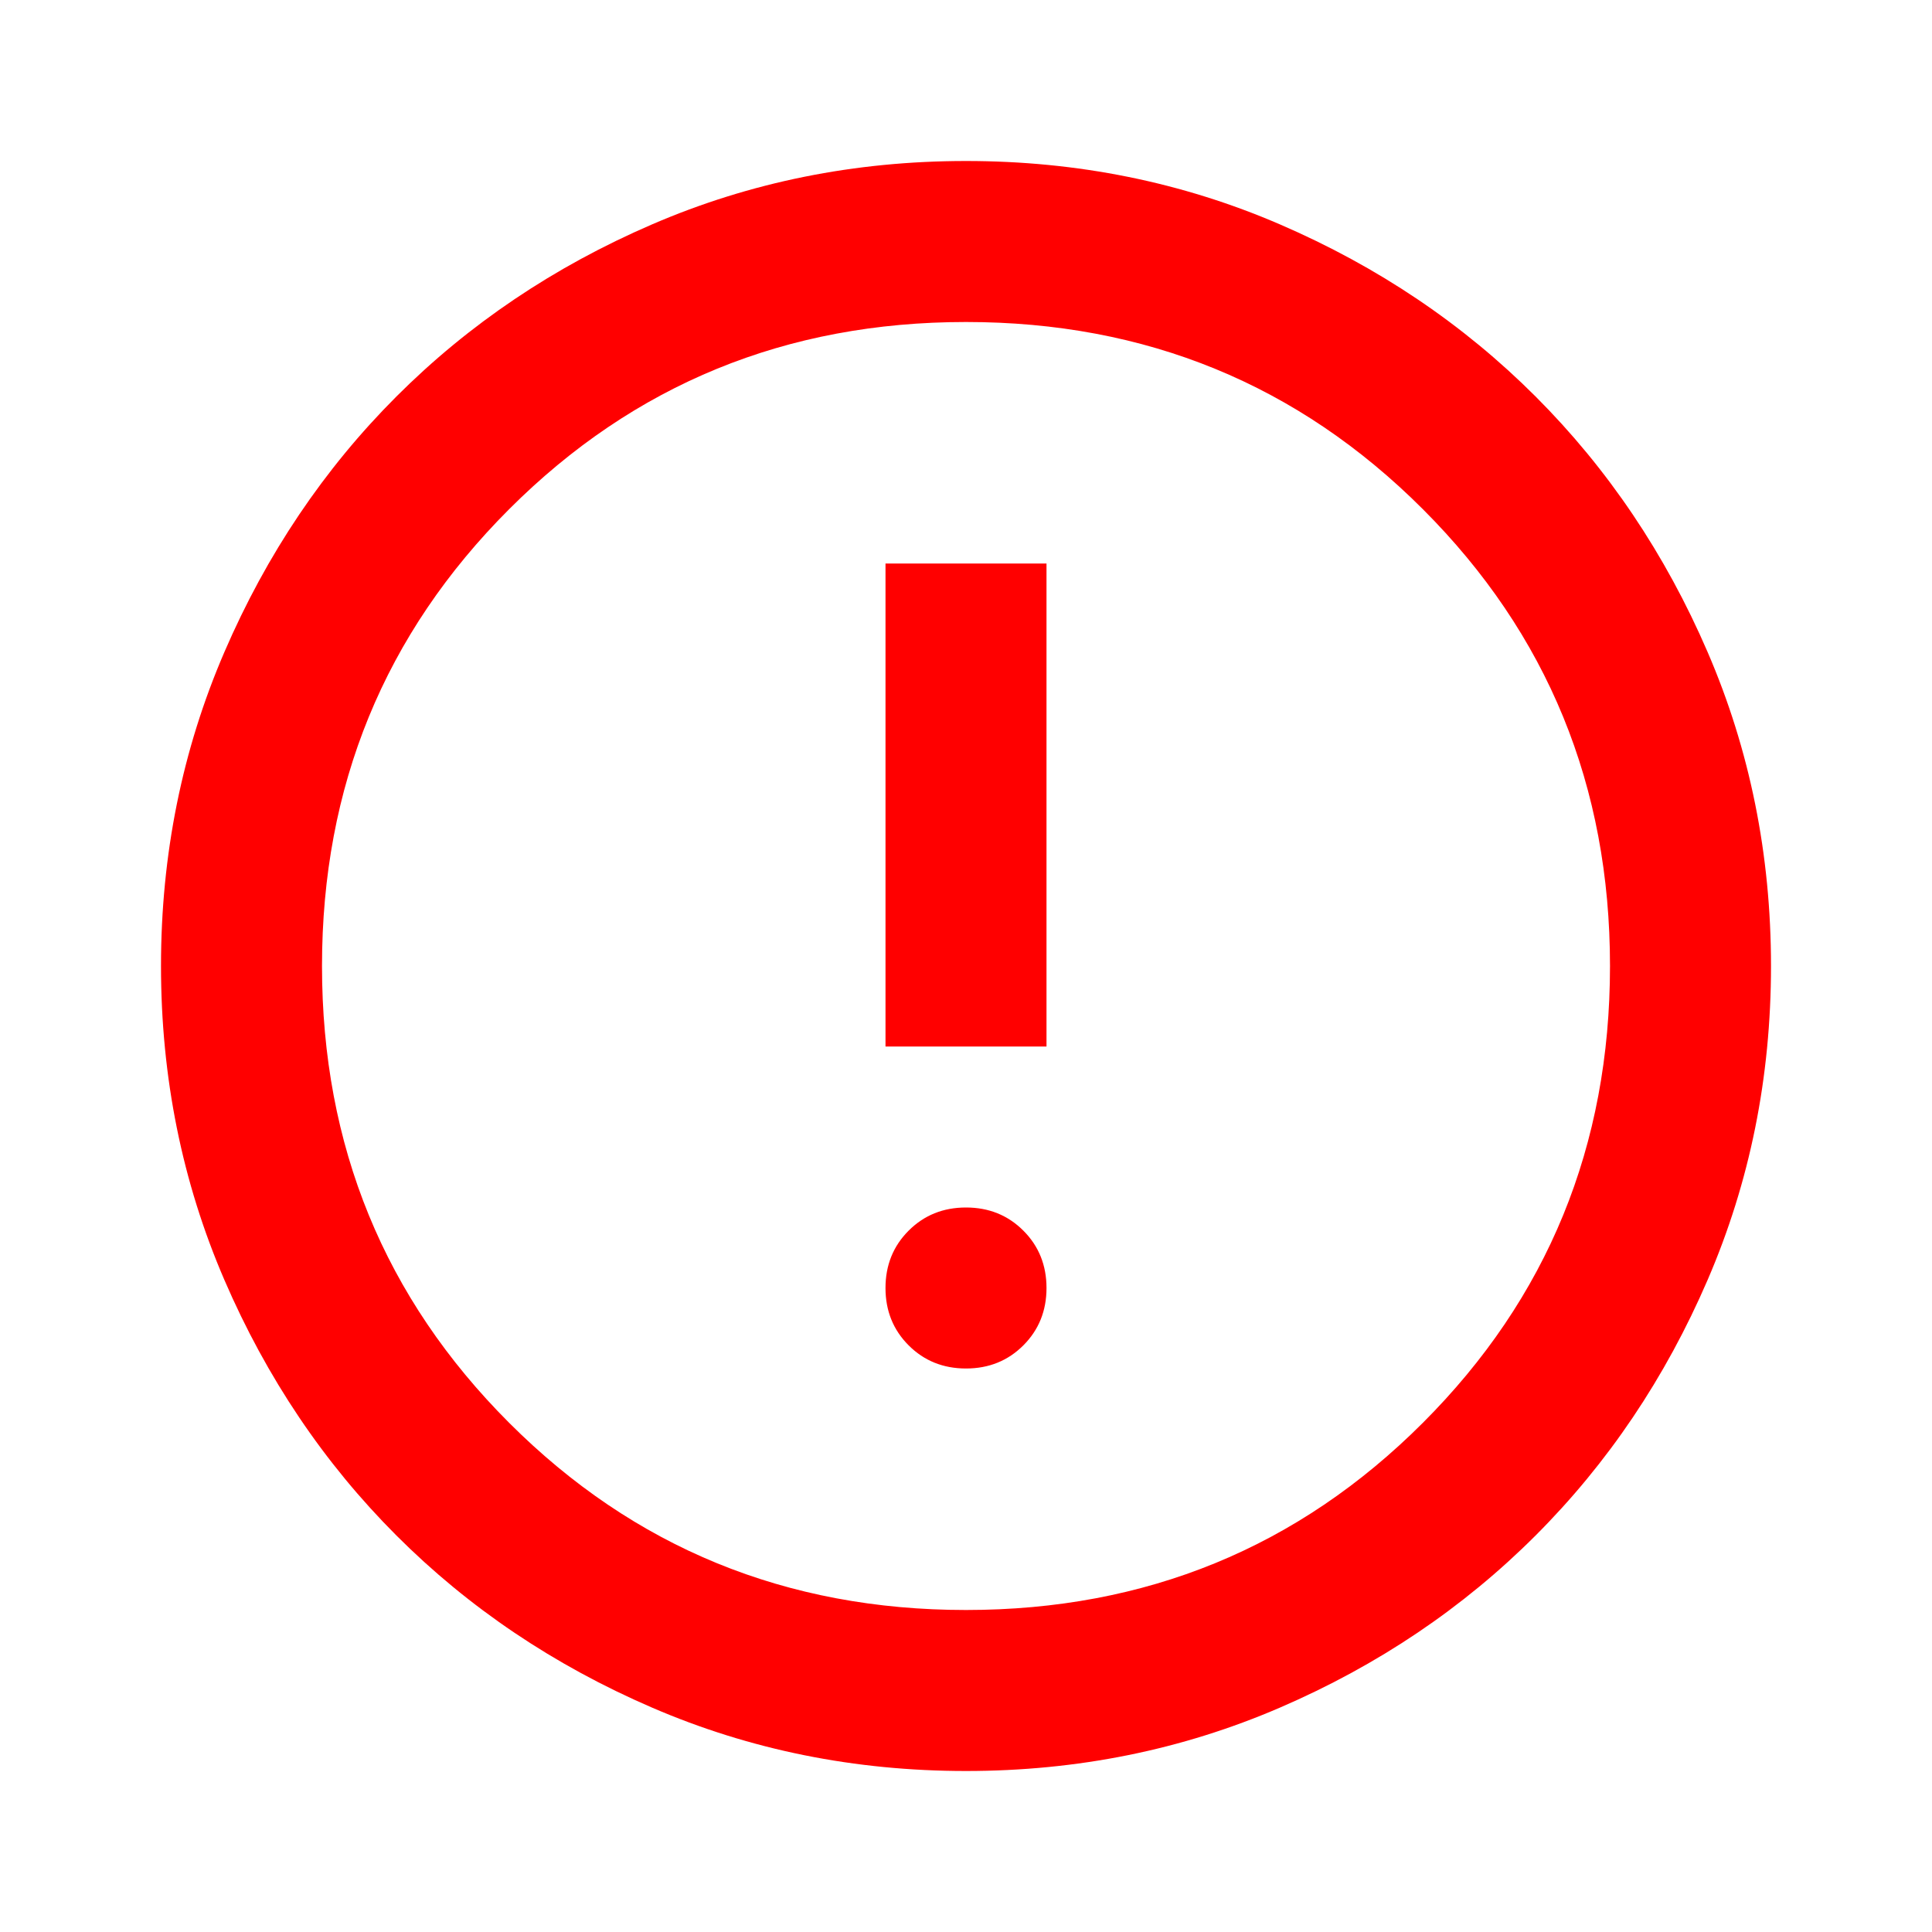
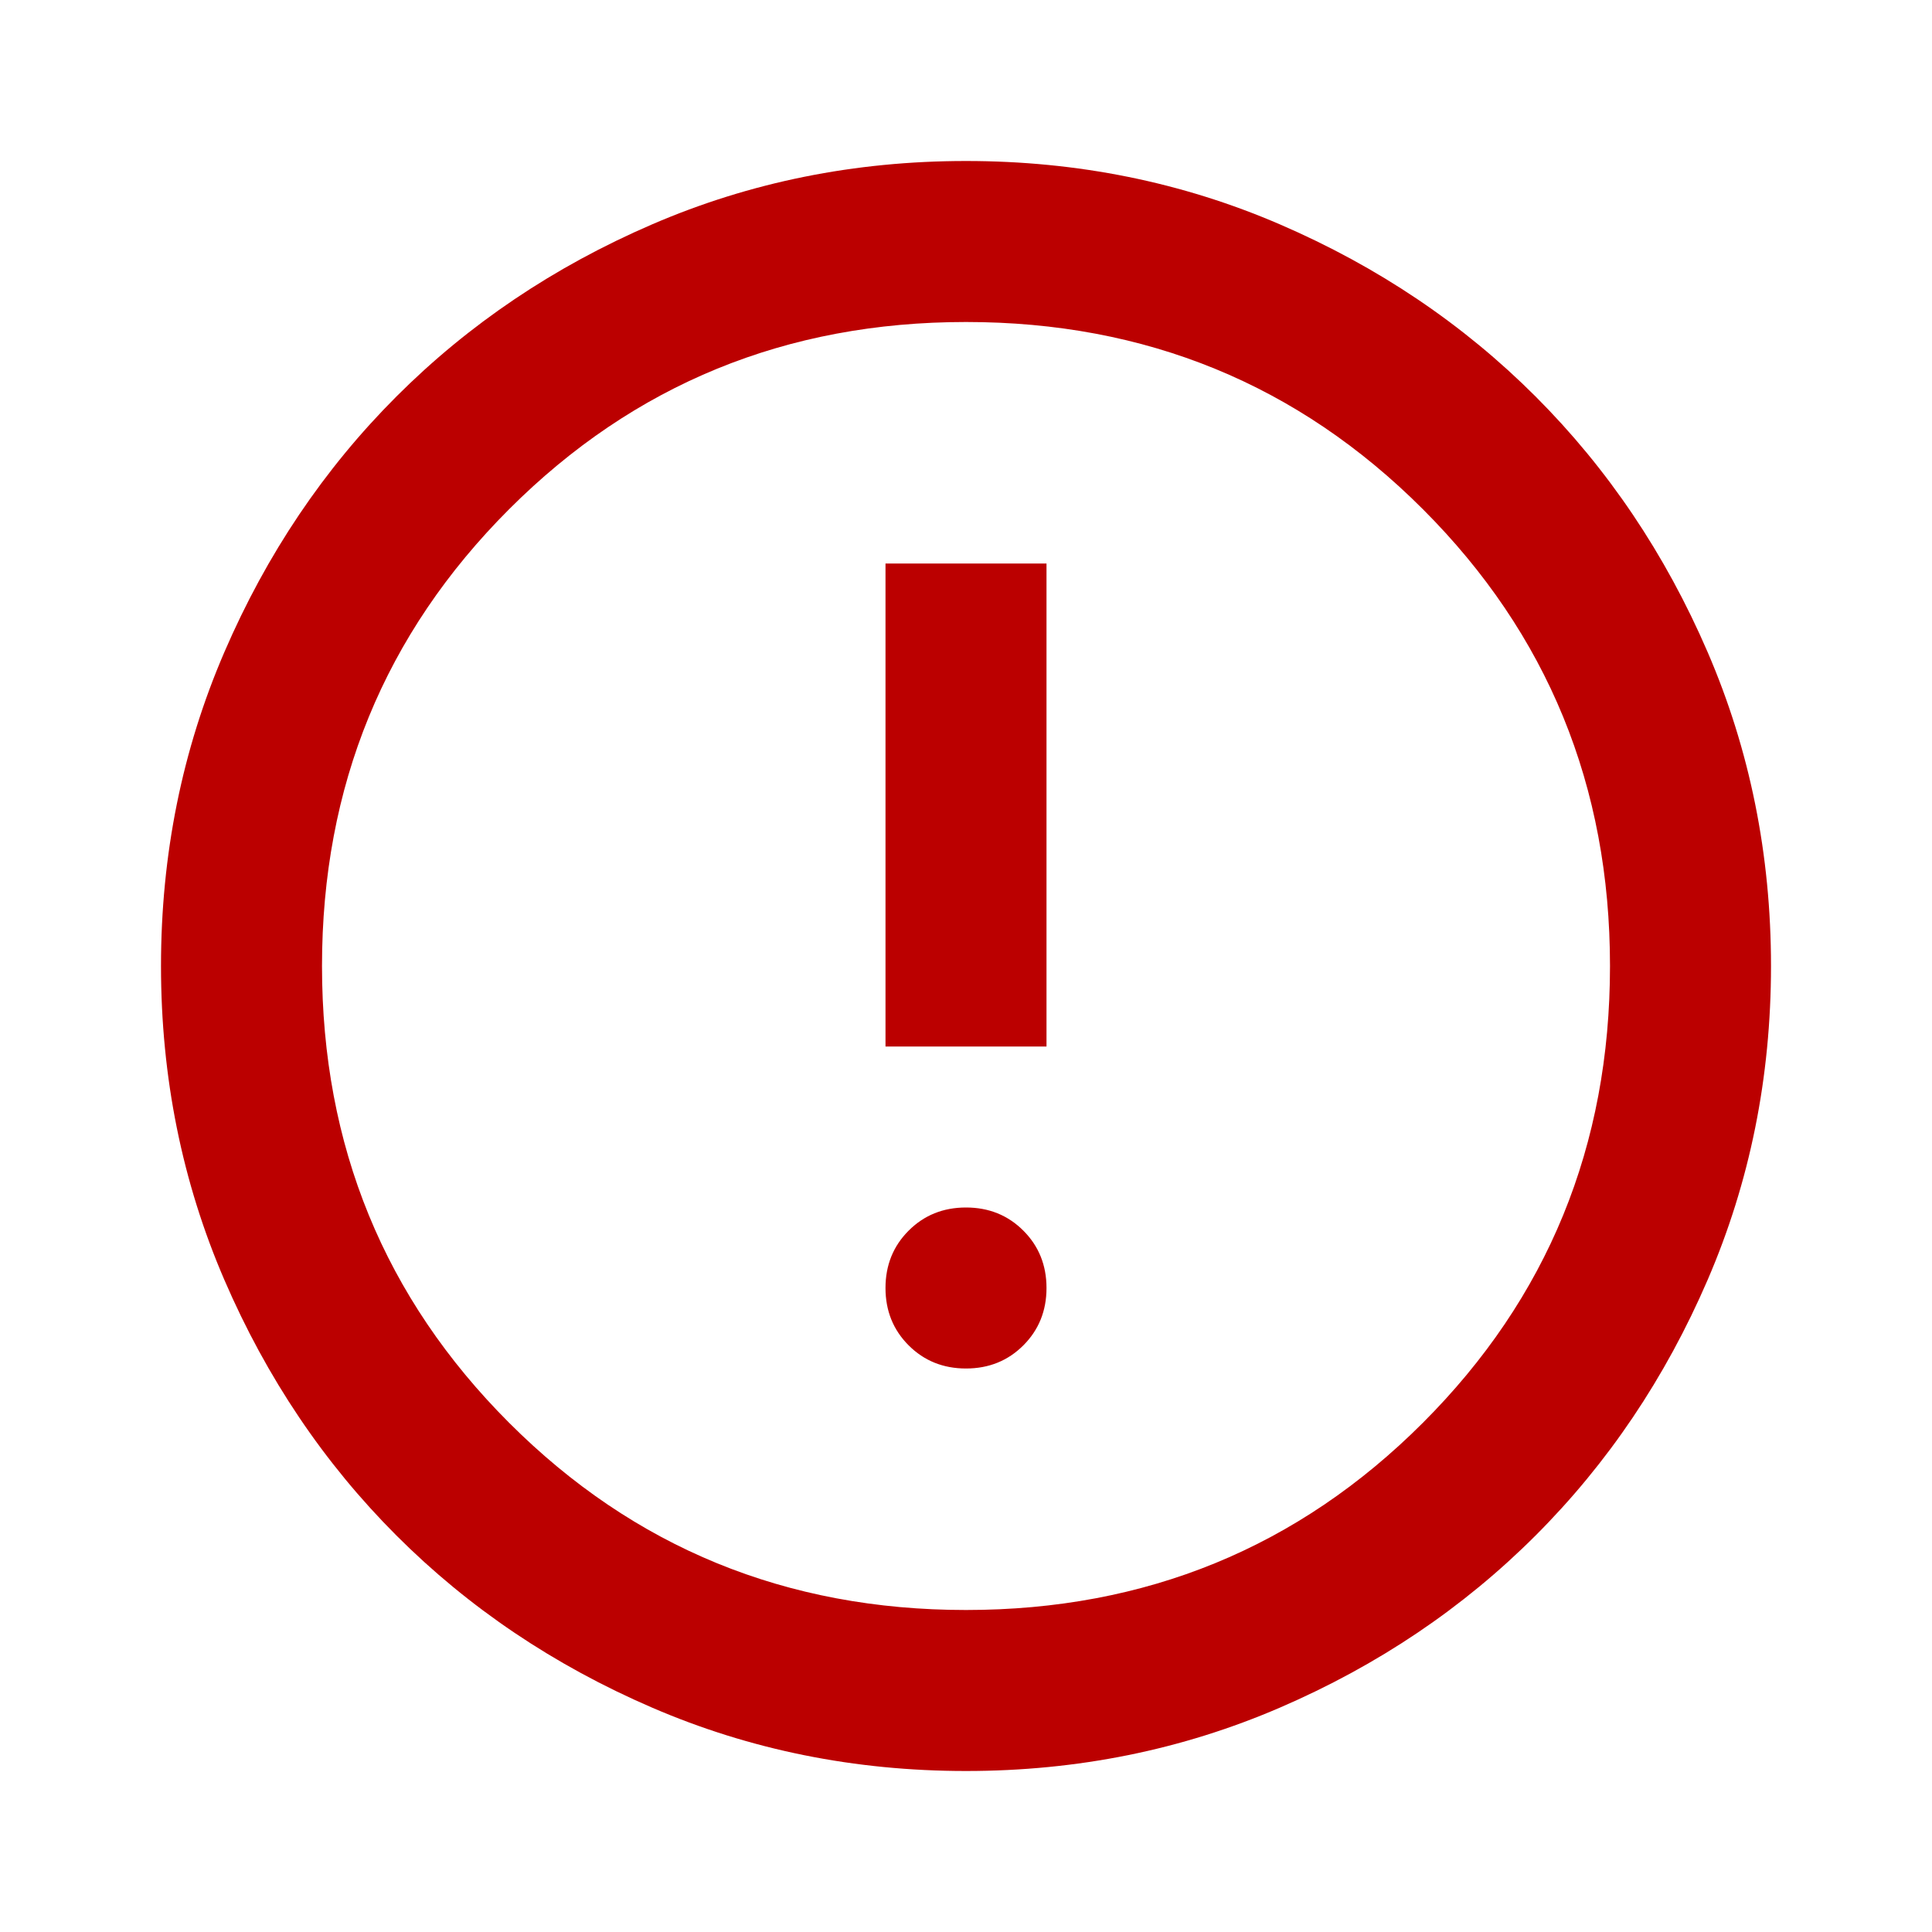
- <svg xmlns="http://www.w3.org/2000/svg" viewBox="0 -960 960 960" fill="#f00">
+ <svg xmlns="http://www.w3.org/2000/svg" viewBox="0 -960 960 960" fill="#b00">
  <path d="M480-280q17 0 28.5-11.5T520-320q0-17-11.5-28.5T480-360q-17 0-28.5 11.5T440-320q0 17 11.5 28.5T480-280Zm-40-160h80v-240h-80v240Zm40 360q-83 0-156-31.5T197-197q-54-54-85.5-127T80-480q0-83 31.5-156T197-763q54-54 127-85.5T480-880q83 0 156 31.5T763-763q54 54 85.5 127T880-480q0 83-31.5 156T763-197q-54 54-127 85.5T480-80Zm0-80q134 0 227-93t93-227q0-134-93-227t-227-93q-134 0-227 93t-93 227q0 134 93 227t227 93Zm0-320Z" />
</svg>
